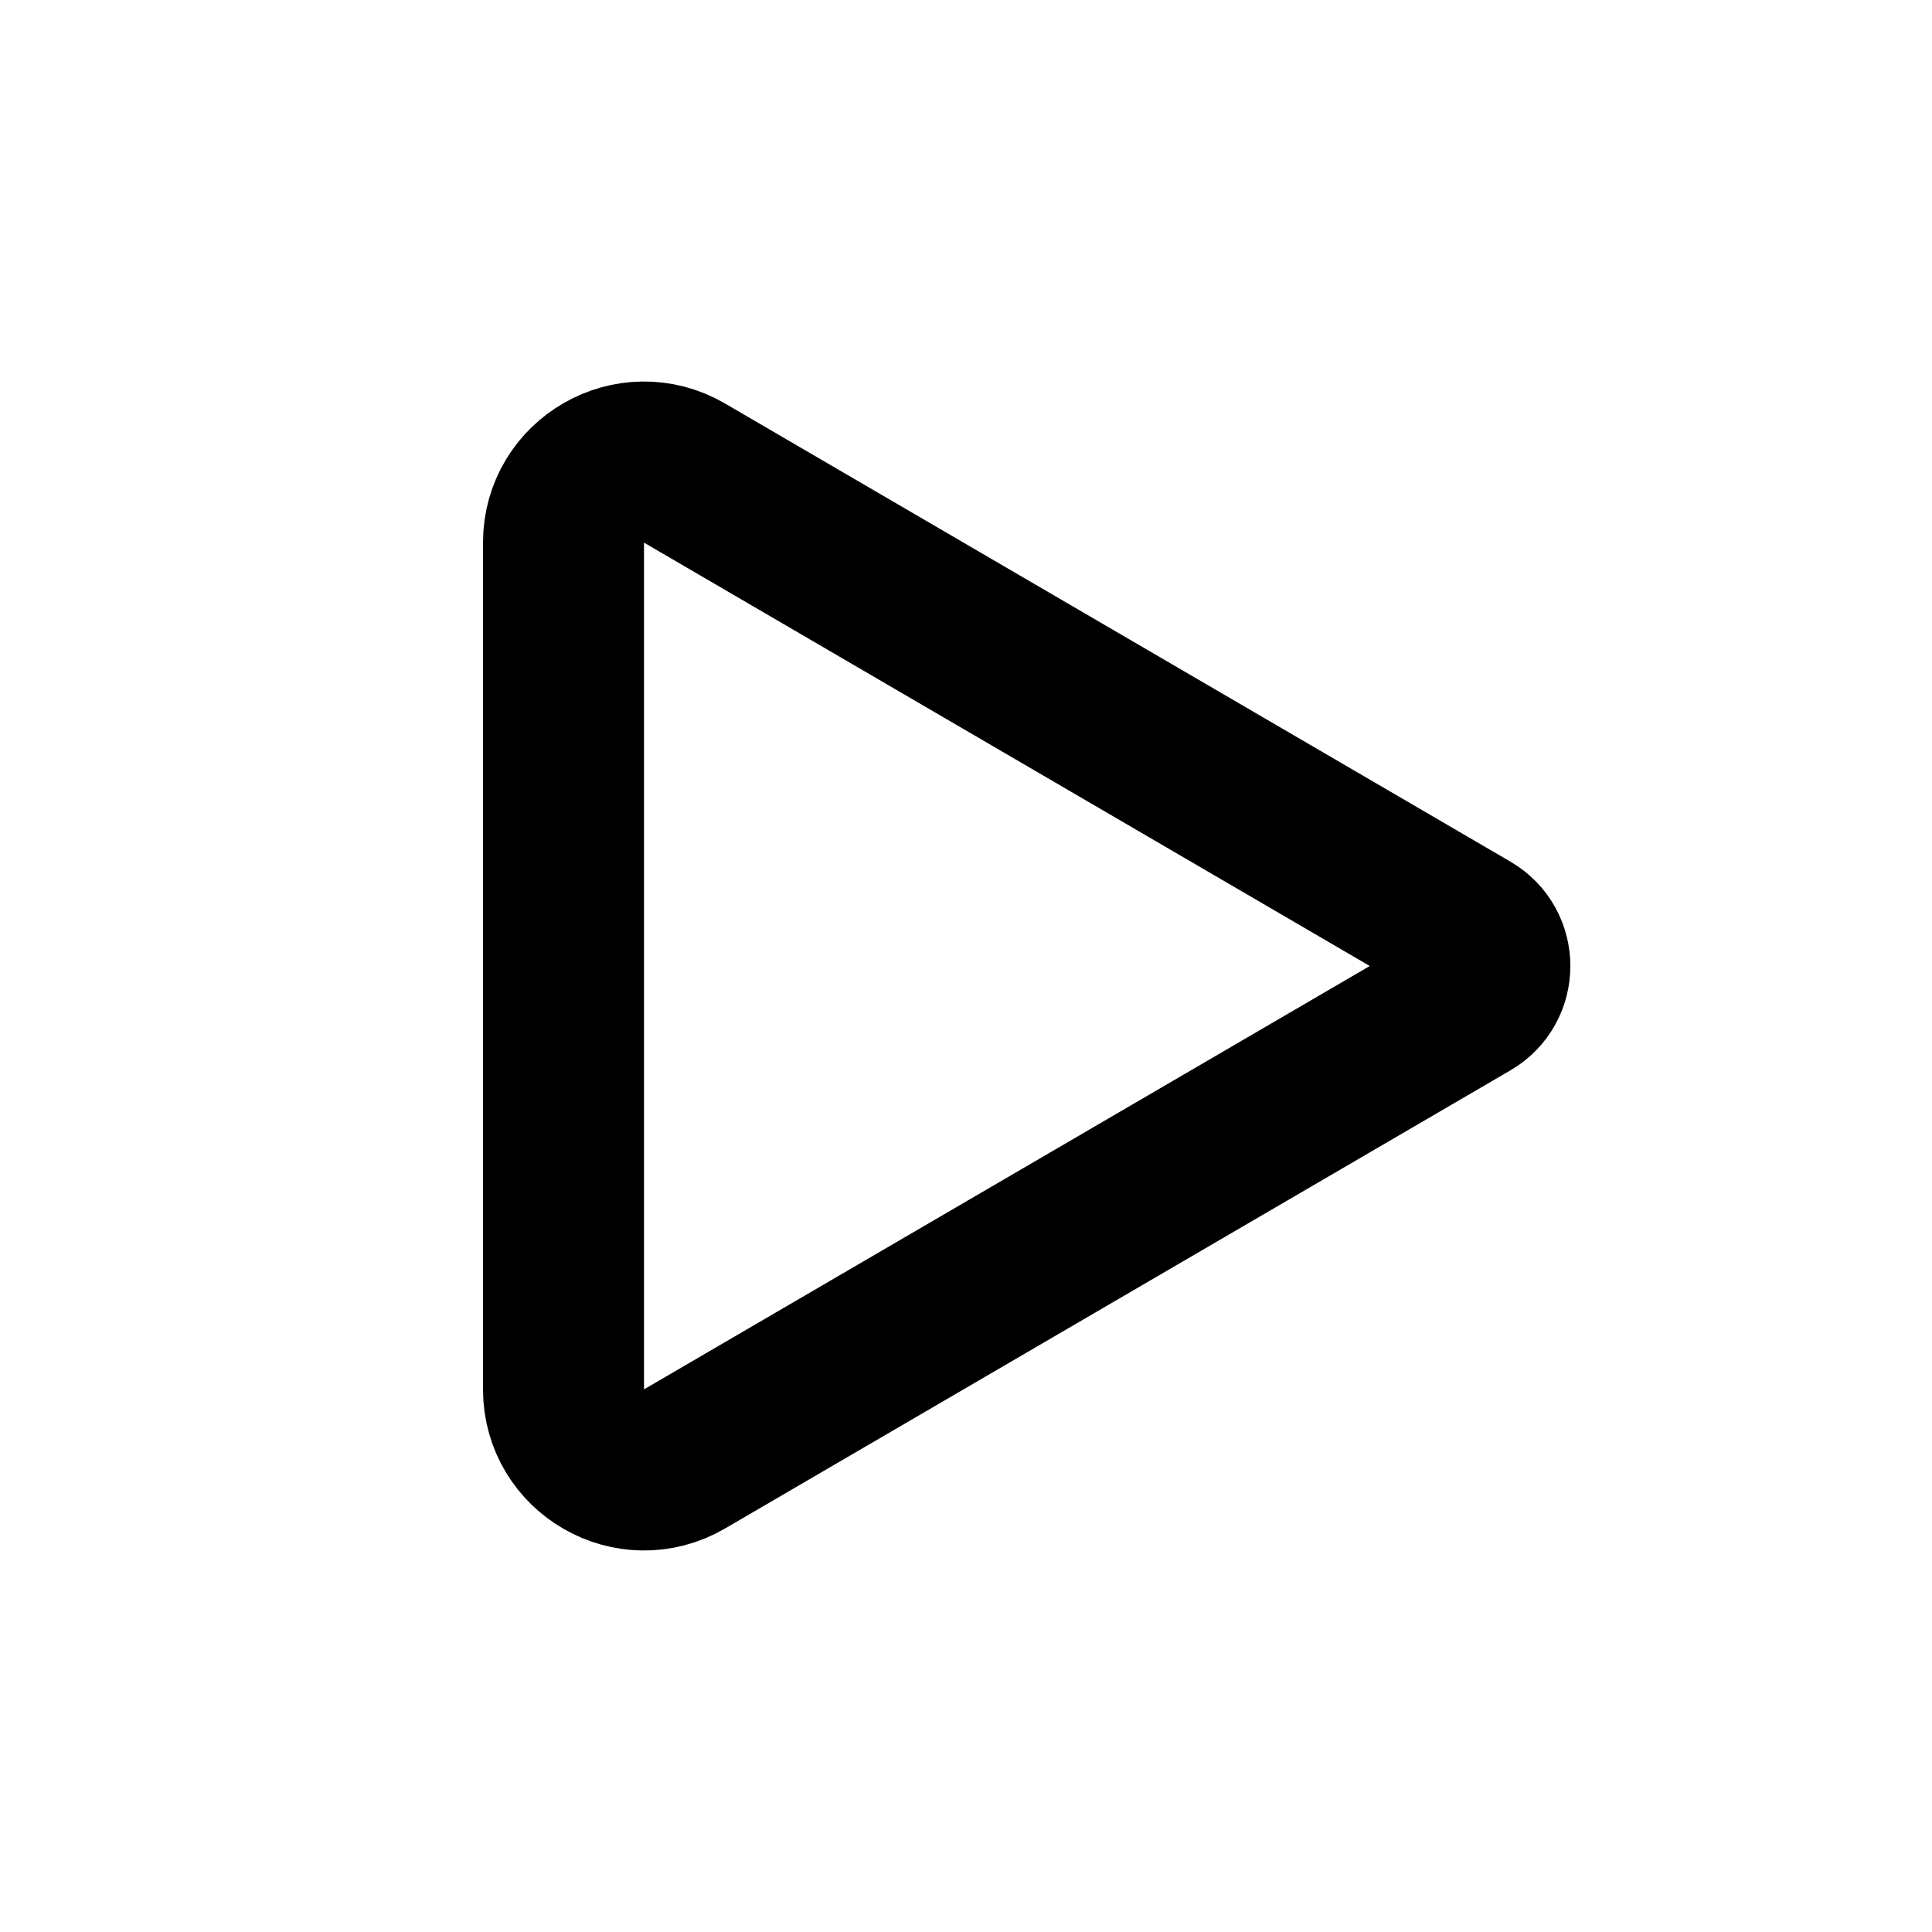
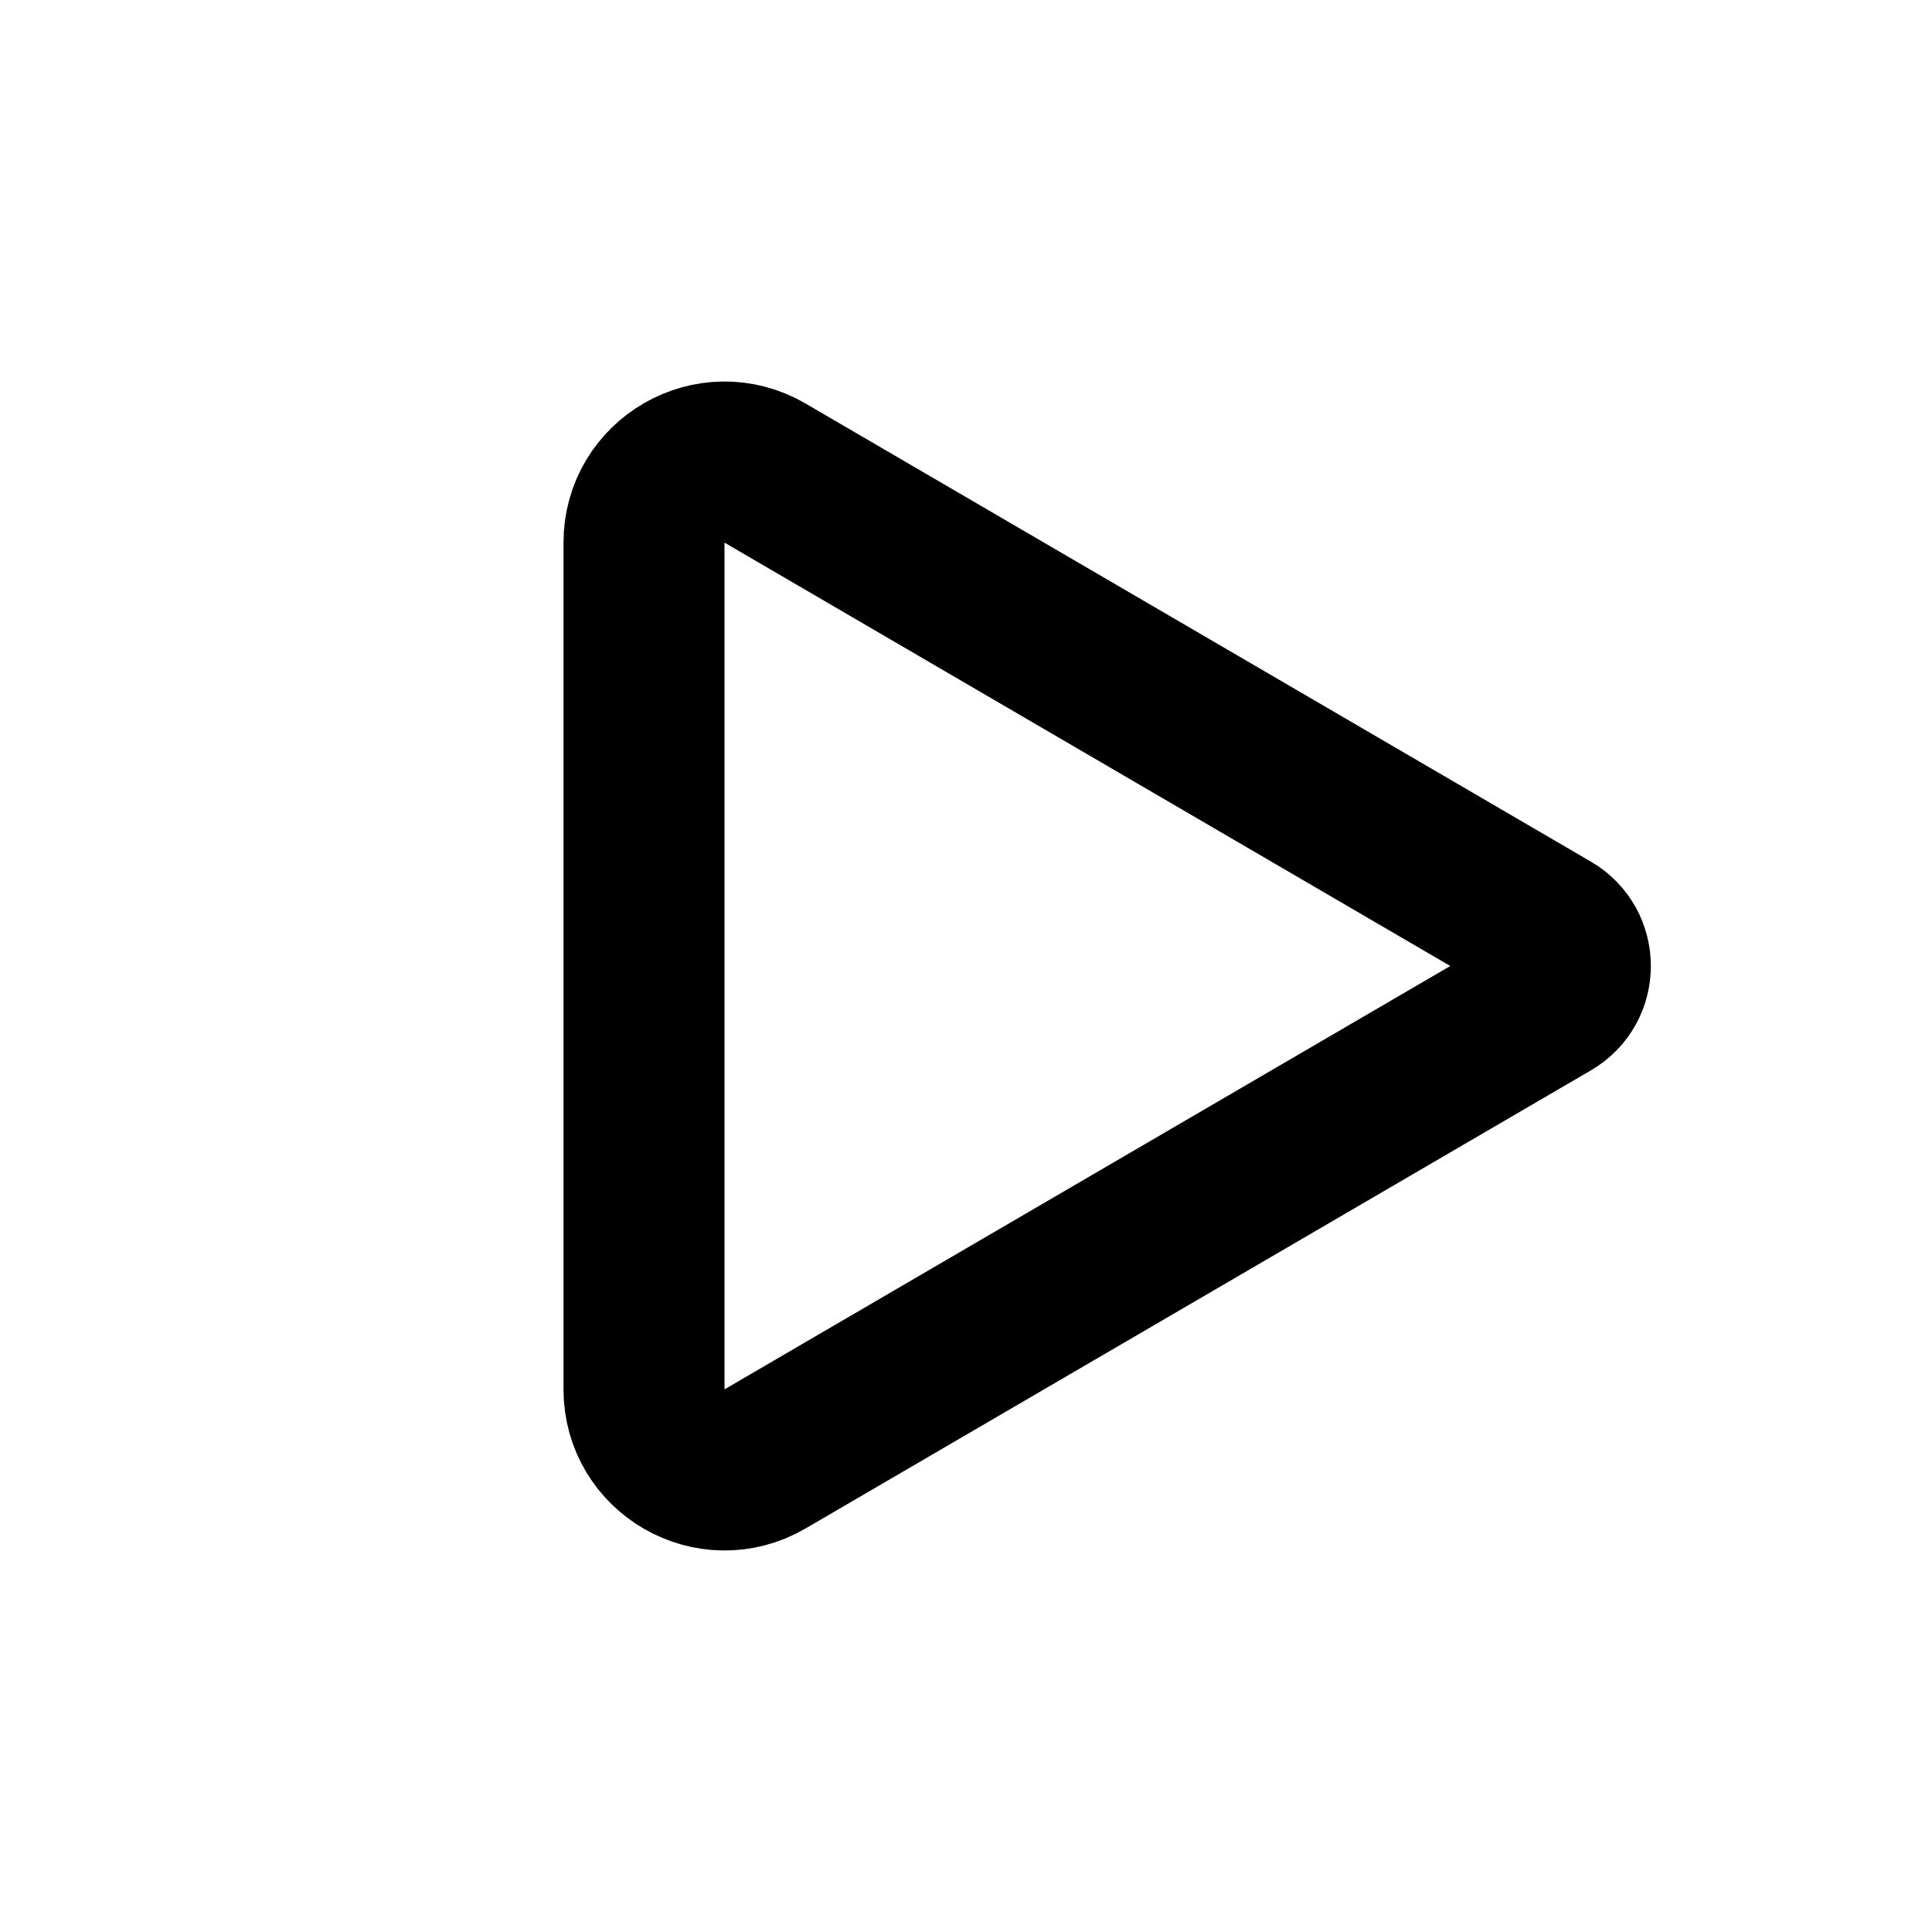
<svg xmlns="http://www.w3.org/2000/svg" width="24" height="24" viewBox="0 0 24 24" fill="none">
-   <path d="M7 17.259V6.741C7 5.969 7.837 5.488 8.504 5.877L18.26 11.568C18.59 11.761 18.59 12.239 18.26 12.432L8.504 18.123C7.837 18.512 7 18.031 7 17.259Z" stroke="black" stroke-width="2" stroke-linecap="round" stroke-linejoin="round" />
+   <path d="M8 17.259V6.741C8 5.969 8.837 5.488 9.504 5.877L19.26 11.568C19.59 11.761 19.59 12.239 19.26 12.432L9.504 18.123C8.837 18.512 8 18.031 8 17.259Z" stroke="black" stroke-width="2" stroke-linecap="round" stroke-linejoin="round" />
</svg>
